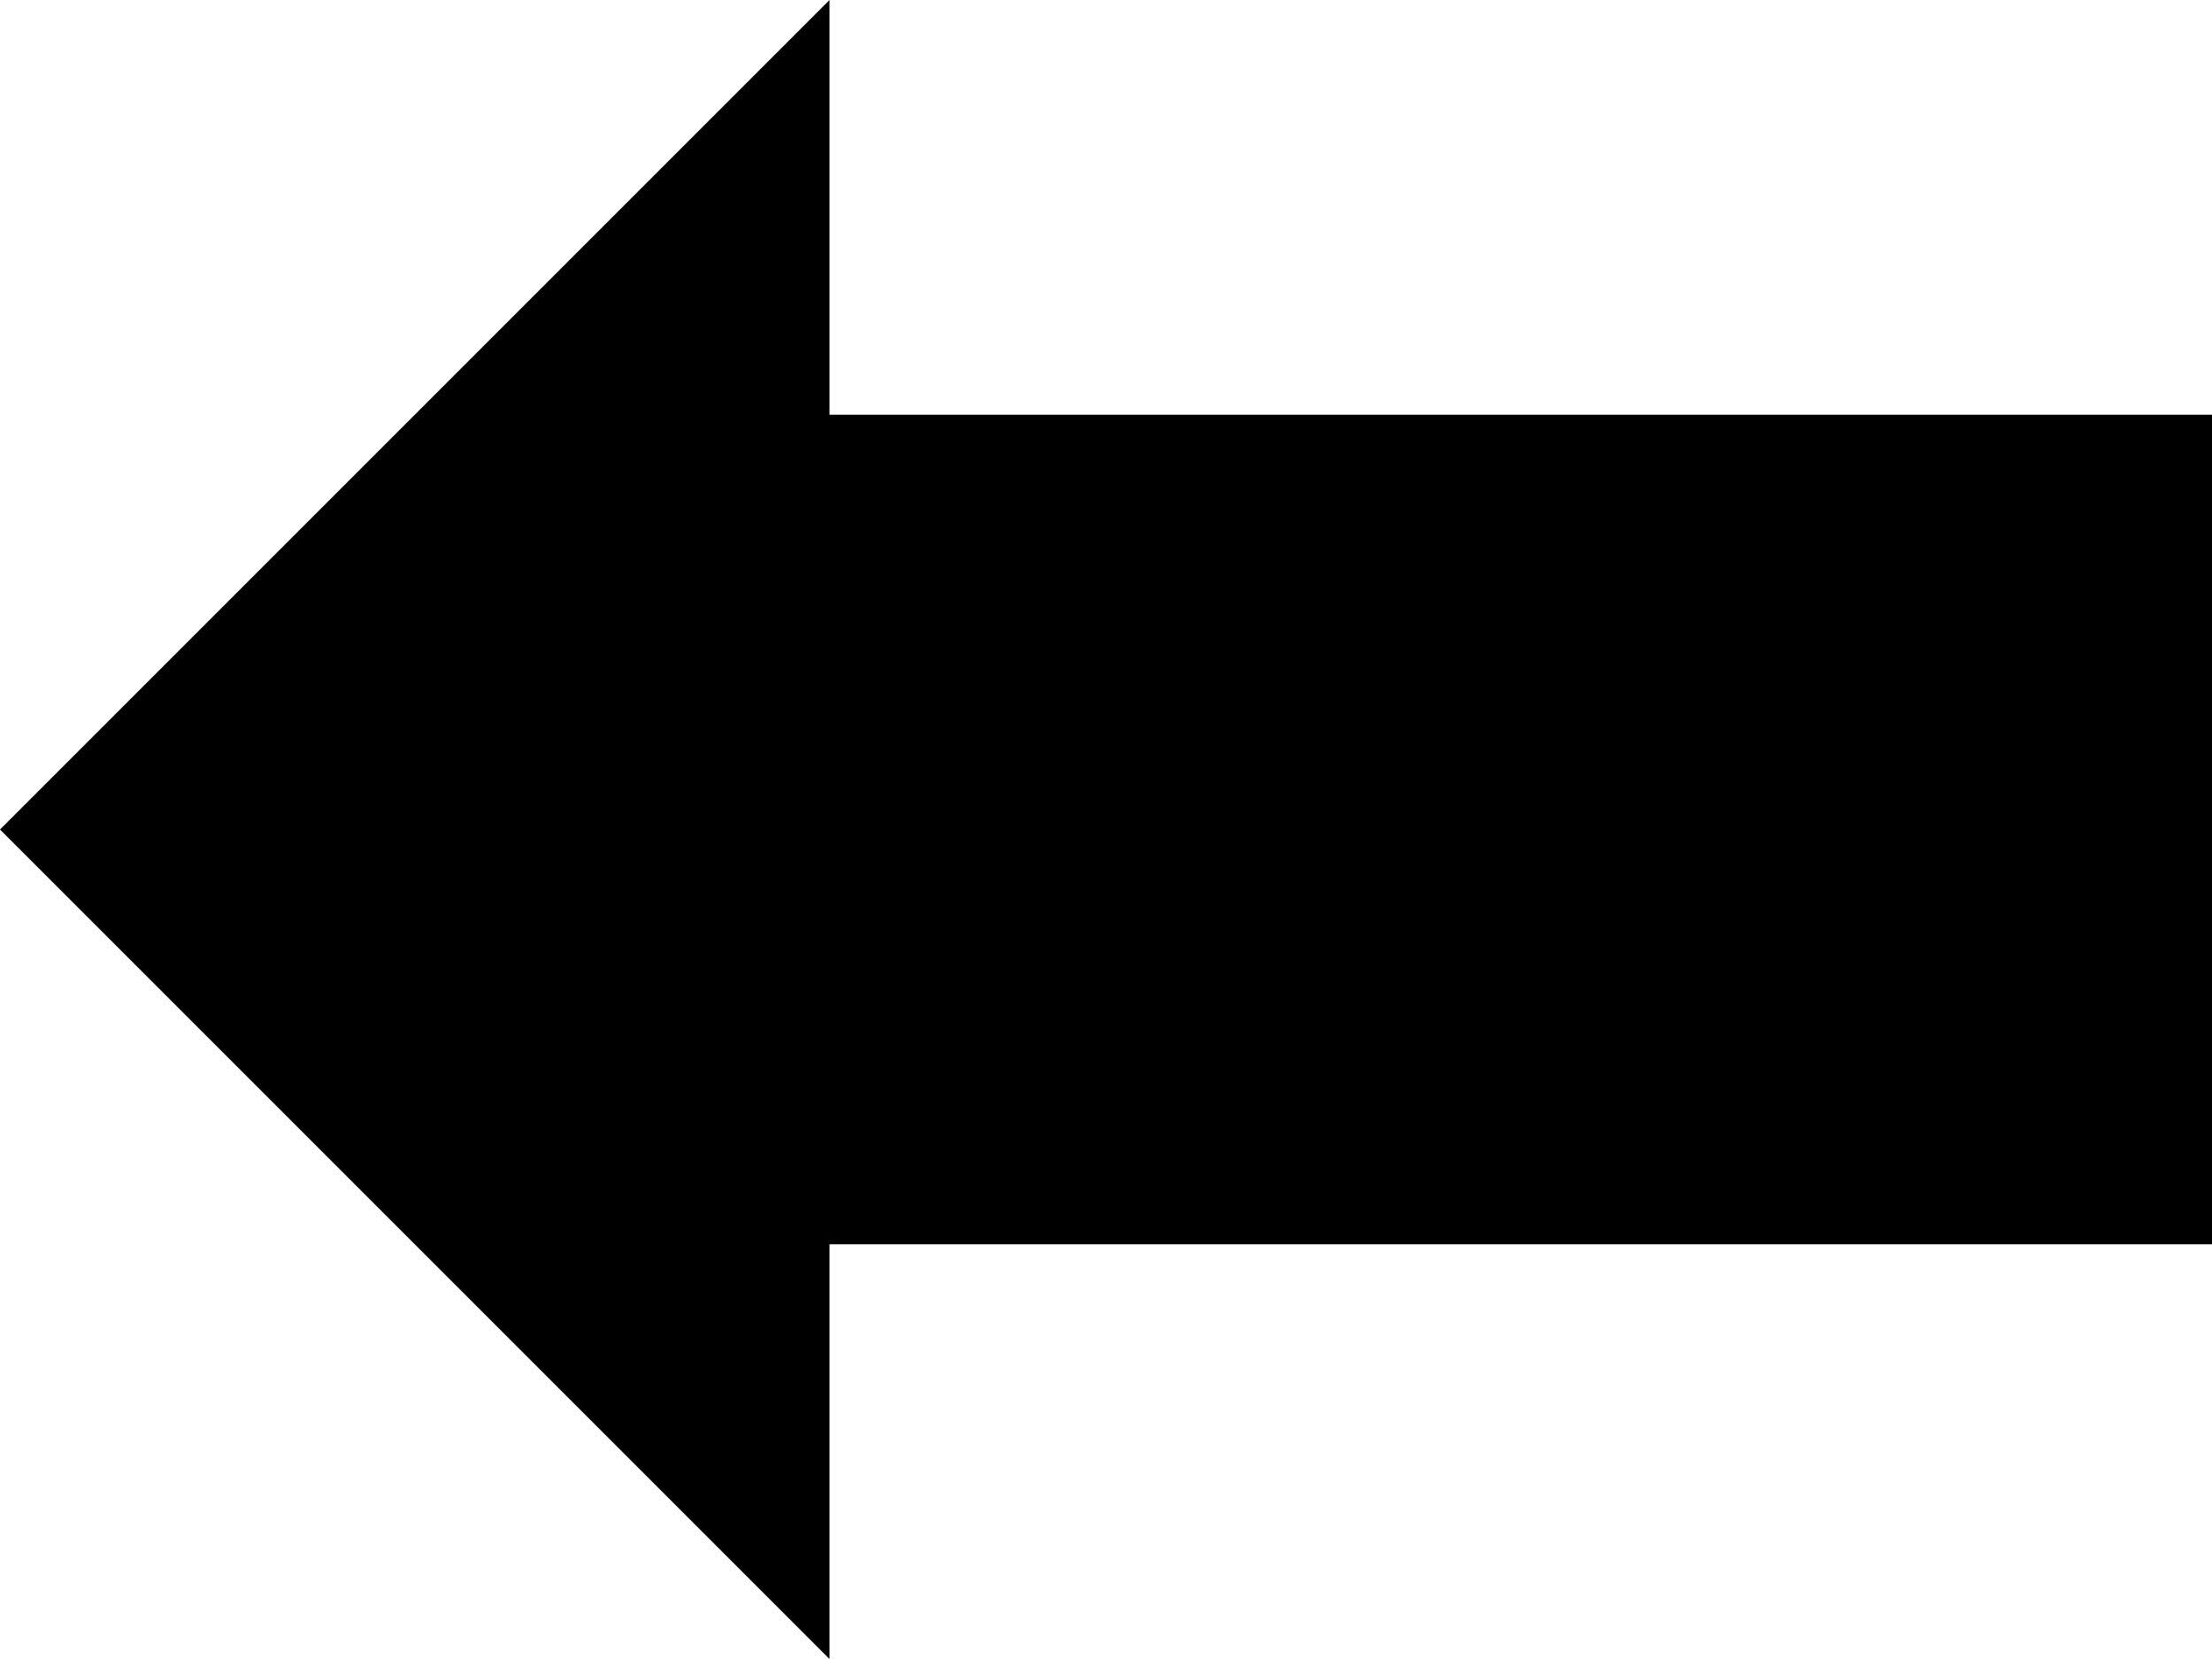
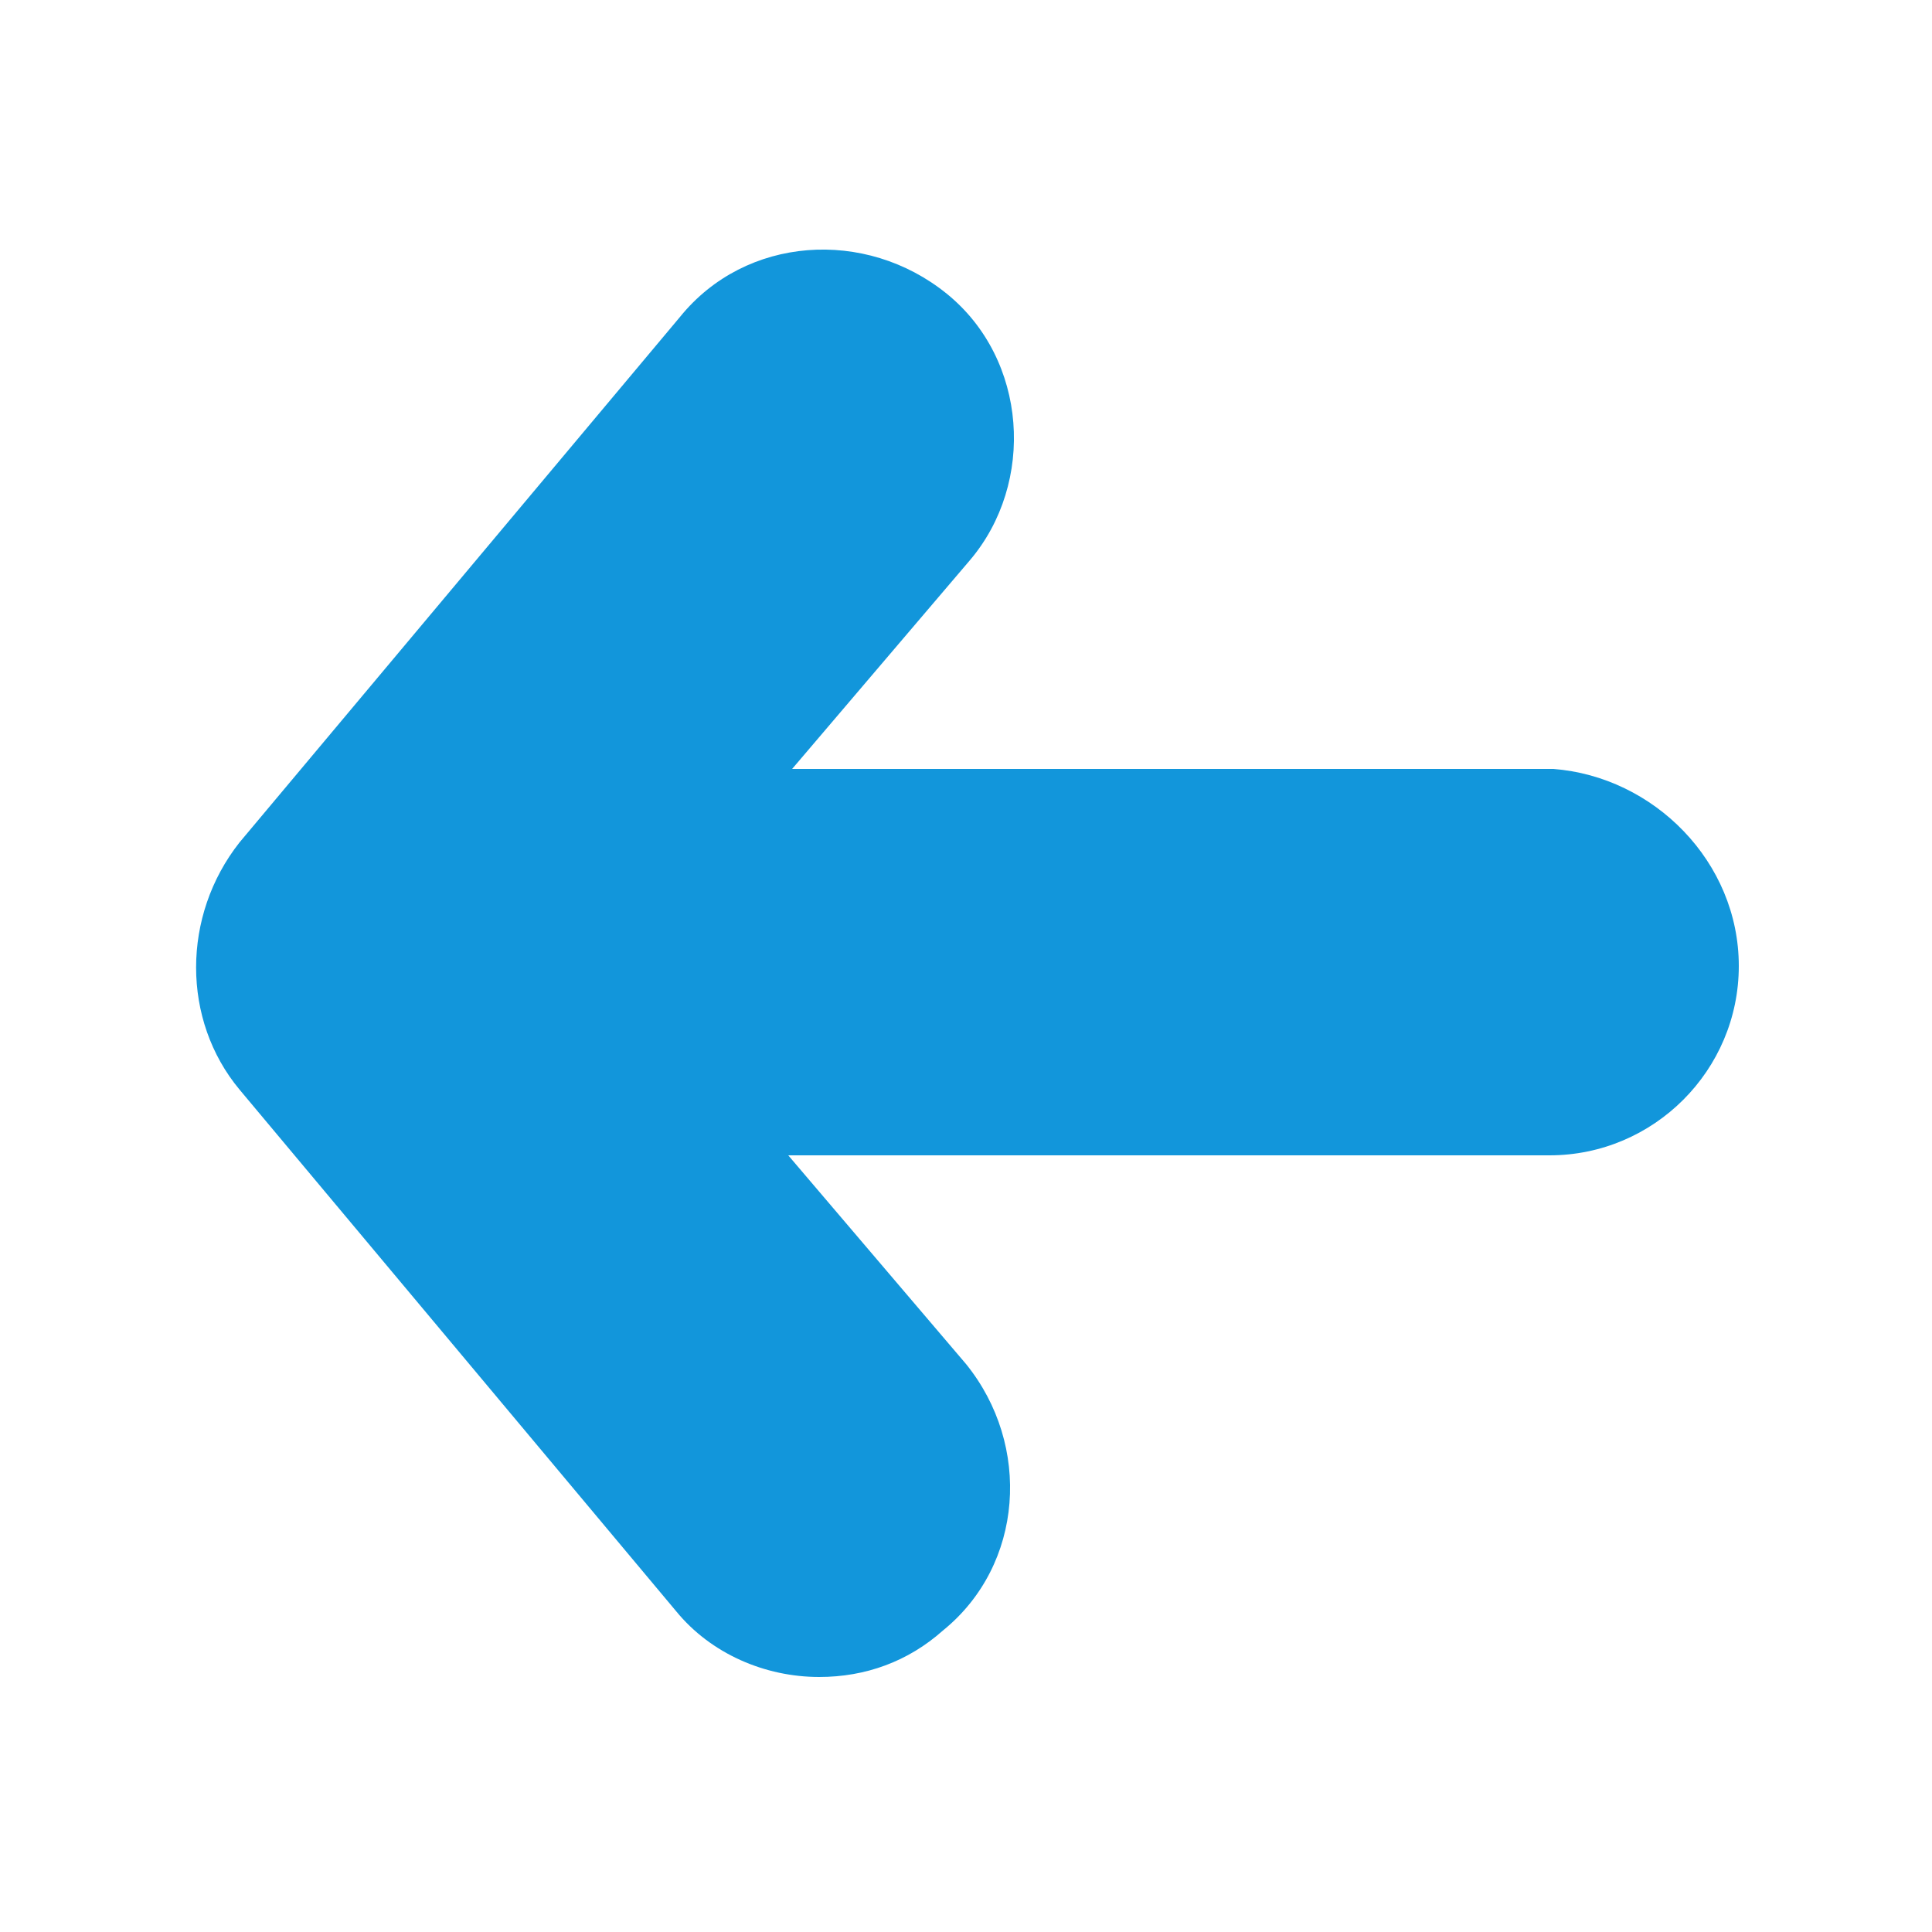
- <svg xmlns="http://www.w3.org/2000/svg" version="1.1" id="Capa_1" x="0px" y="0px" width="16px" height="12px" viewBox="0 0 16 12" enable-background="new 0 0 16 12" xml:space="preserve">
-   <polygon points="6,3 6,0 0,6 6,12 6,9 16,9 16,3 " />
+ <svg xmlns="http://www.w3.org/2000/svg" t="1482224097097" class="icon" style="" viewBox="0 0 1024 1024" version="1.1" p-id="16843" width="200" height="200">
+   <defs>
+     <style type="text/css" />
+   </defs>
+   <path d="M921.6 512c0 55.296-45.056 100.352-100.352 100.352L417.792 612.352l94.208 110.592c34.816 43.008 30.72 106.496-12.288 141.312-18.432 16.384-40.96 24.576-65.536 24.576-28.672 0-57.344-12.288-75.776-34.816L126.976 577.536c-30.72-36.864-30.72-92.16 0-131.072L360.448 167.936c34.816-43.008 98.304-47.104 141.312-12.288s47.104 100.352 12.288 141.312l-94.208 110.592 403.456 0C876.544 411.648 921.6 456.704 921.6 512z" p-id="16844" fill="#1296db" />
</svg>
